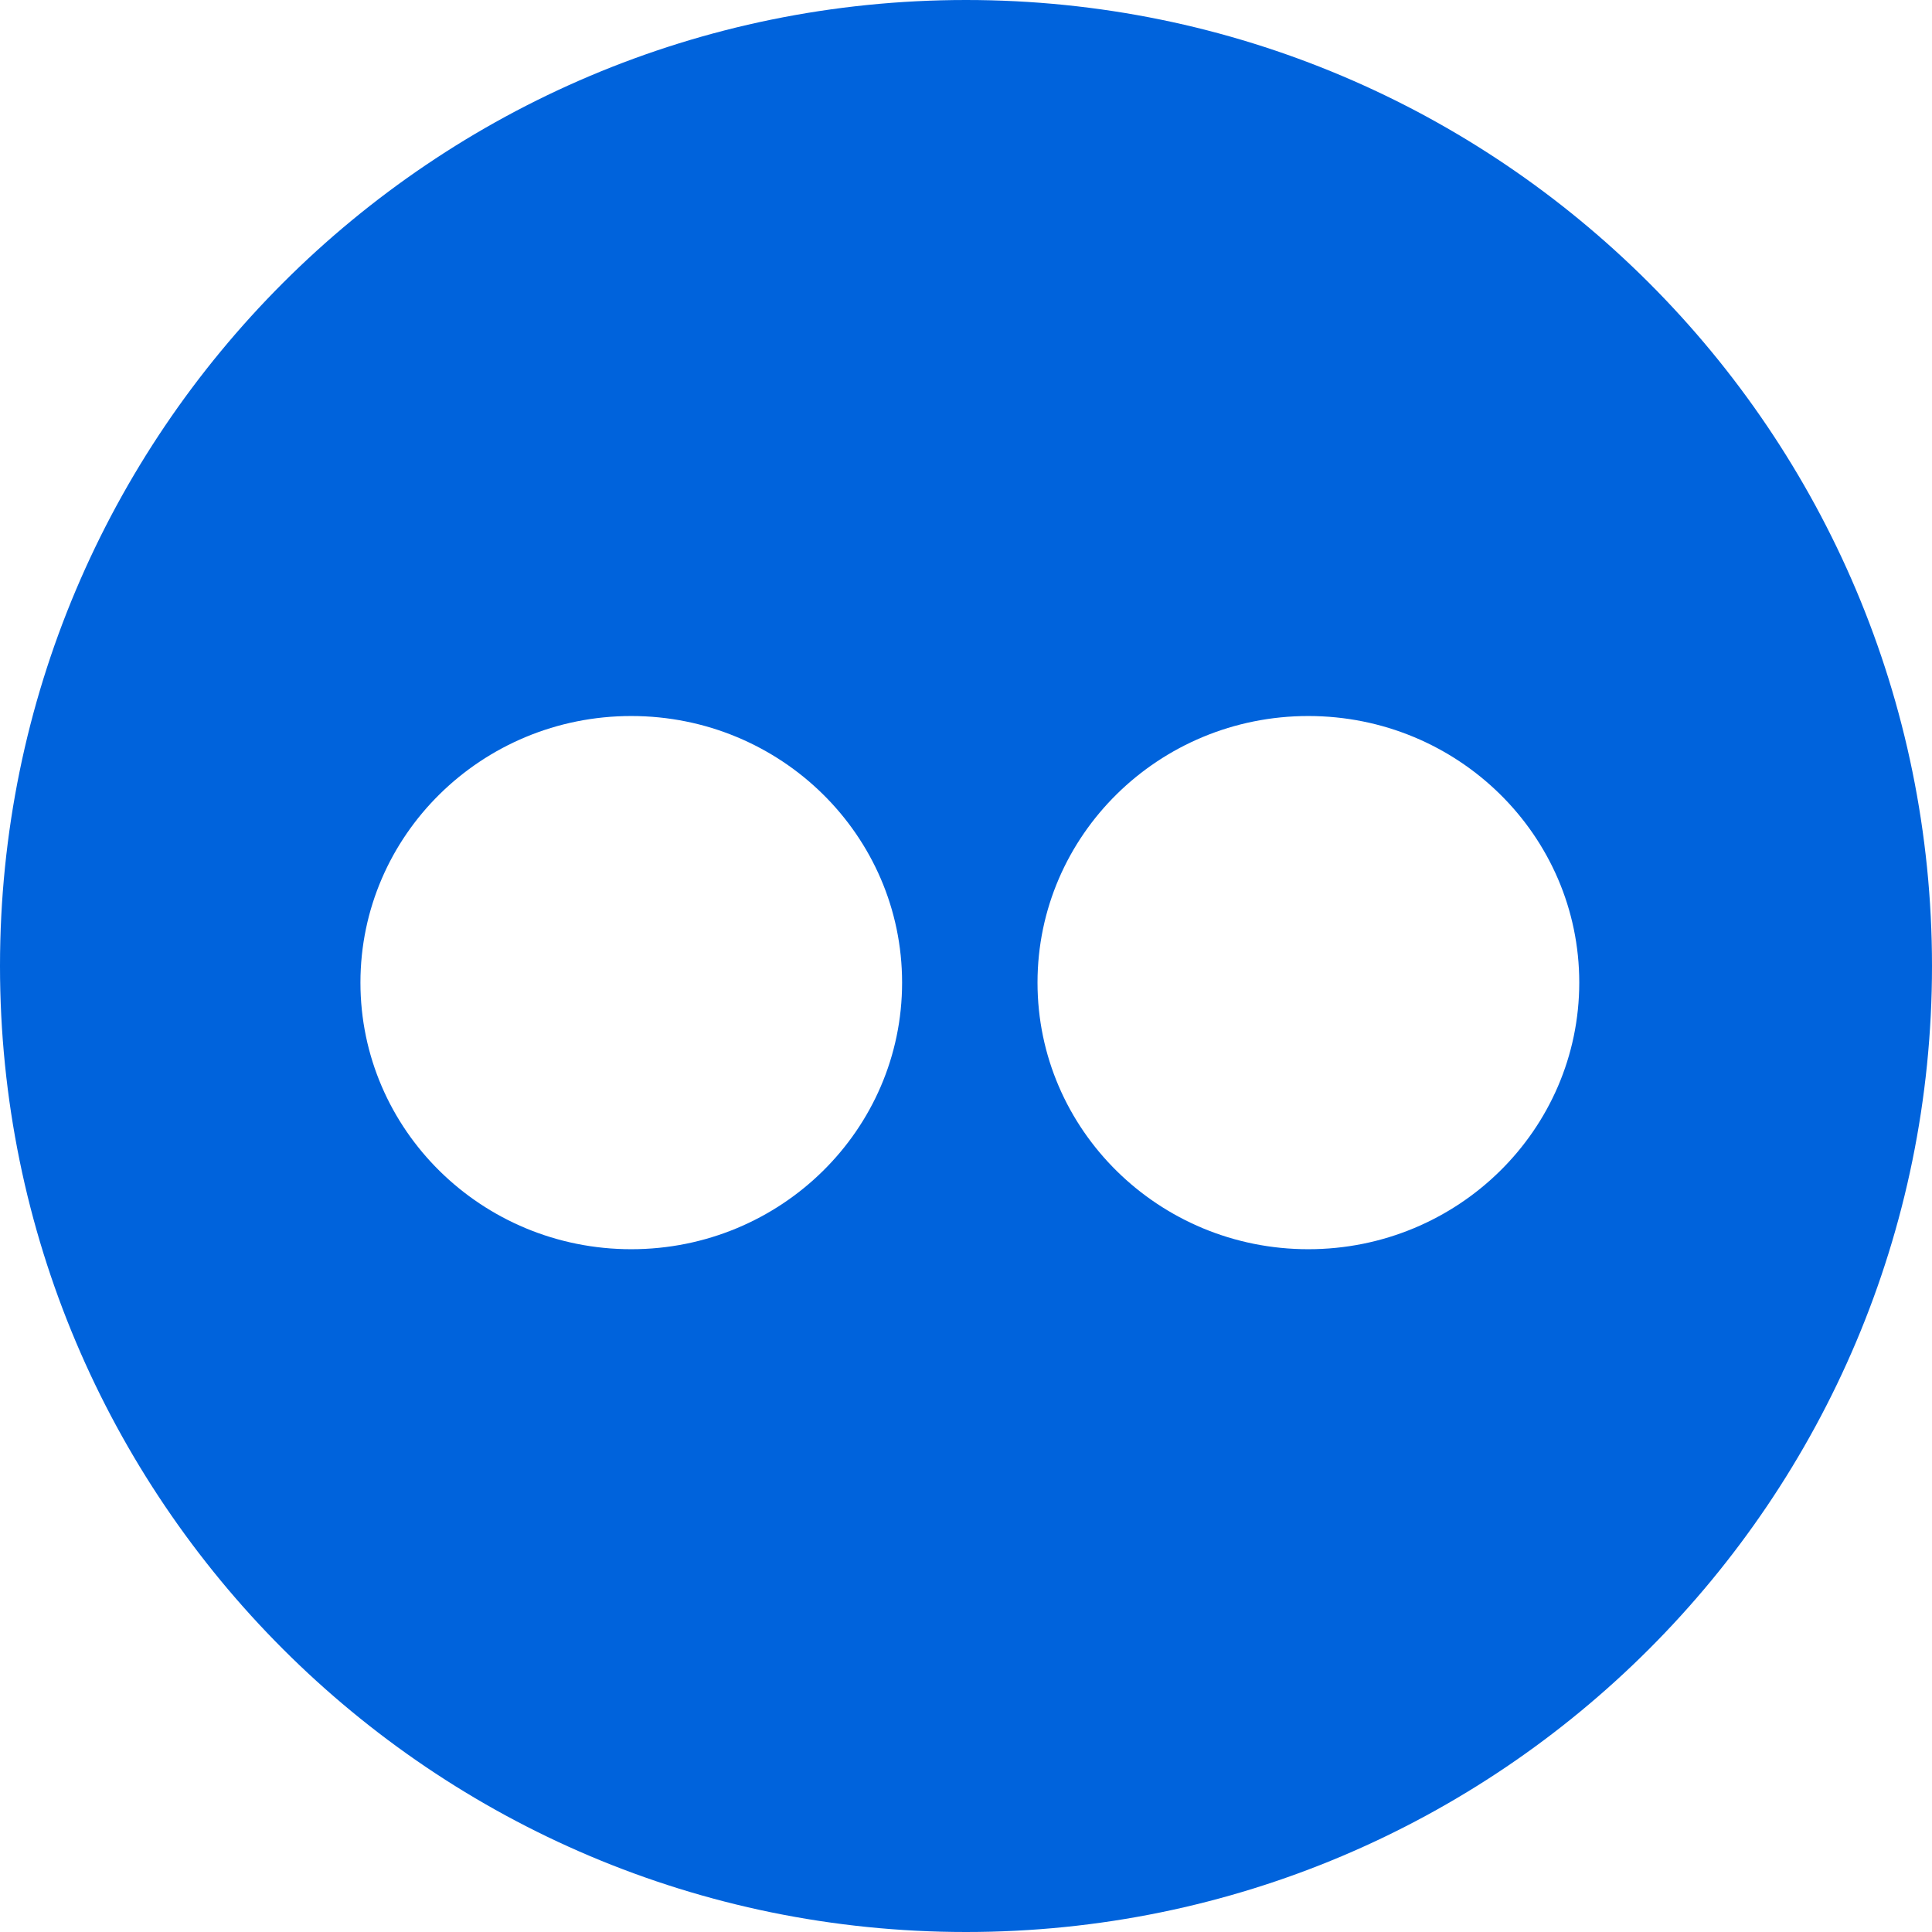
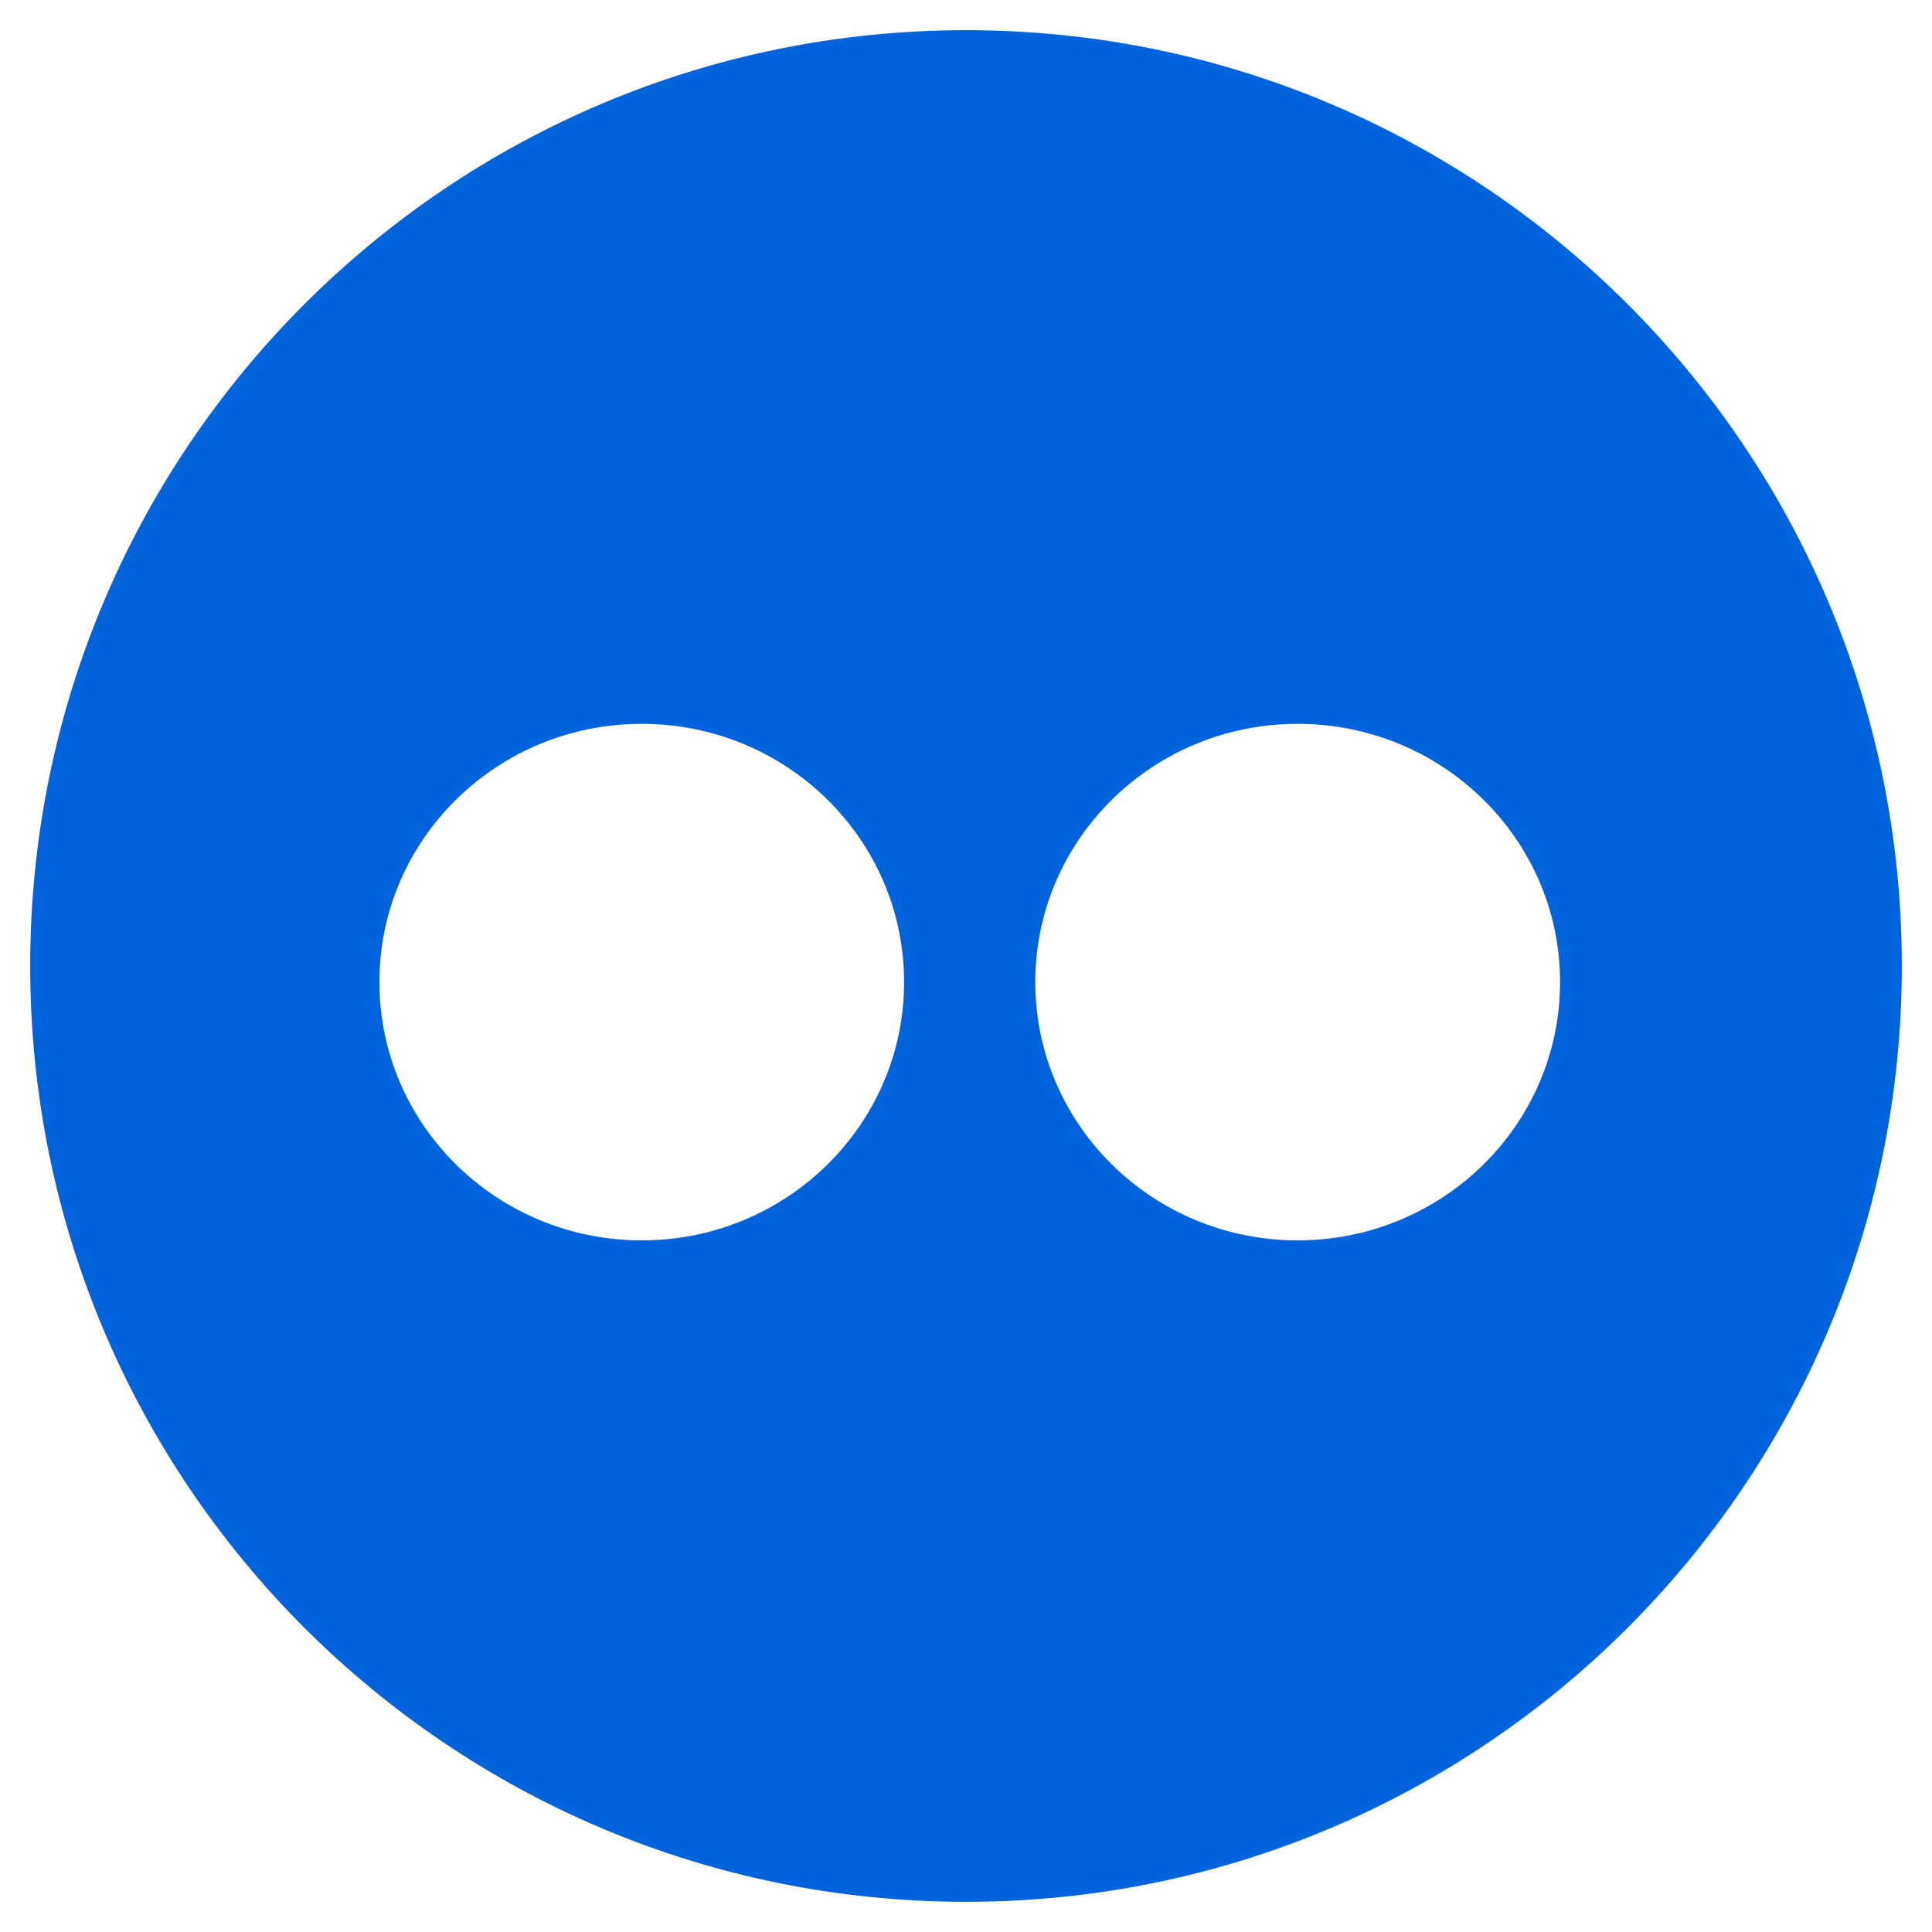
<svg xmlns="http://www.w3.org/2000/svg" version="1.1" baseProfile="tiny" id="Layer_1" x="0px" y="0px" width="64px" height="64px" viewBox="0 0 64 64" xml:space="preserve">
  <g>
    <g>
-       <path fill="#0063DC" d="M32.001,0C14.327,0,0,14.327,0,32c0,17.672,14.327,32,32.001,32C49.674,64,64,49.672,64,32    C64,14.327,49.674,0,32.001,0z M20.911,41.382c-4.955,0-8.971-3.955-8.971-8.832c0-4.878,4.016-8.831,8.971-8.831    c4.956,0,8.972,3.953,8.972,8.831C29.883,37.427,25.867,41.382,20.911,41.382z M43.339,41.382c-4.953,0-8.97-3.955-8.97-8.832    c0-4.878,4.017-8.831,8.97-8.831c4.957,0,8.976,3.953,8.976,8.831C52.314,37.427,48.296,41.382,43.339,41.382z" />
+       <path fill="#0063DC" d="M32.001,1C14.879,1,1,14.879,1,32c0,17.119,13.879,31,31.001,31C49.121,63,63,49.119,63,32    C63,14.879,49.121,1,32.001,1z M21.258,41.089c-4.8,0-8.69-3.832-8.69-8.556c0-4.726,3.89-8.555,8.69-8.555    c4.801,0,8.691,3.83,8.691,8.555C29.949,37.257,26.059,41.089,21.258,41.089z M42.984,41.089c-4.798,0-8.689-3.832-8.689-8.556    c0-4.726,3.892-8.555,8.689-8.555c4.803,0,8.695,3.83,8.695,8.555C51.68,37.257,47.787,41.089,42.984,41.089z" />
    </g>
  </g>
</svg>
